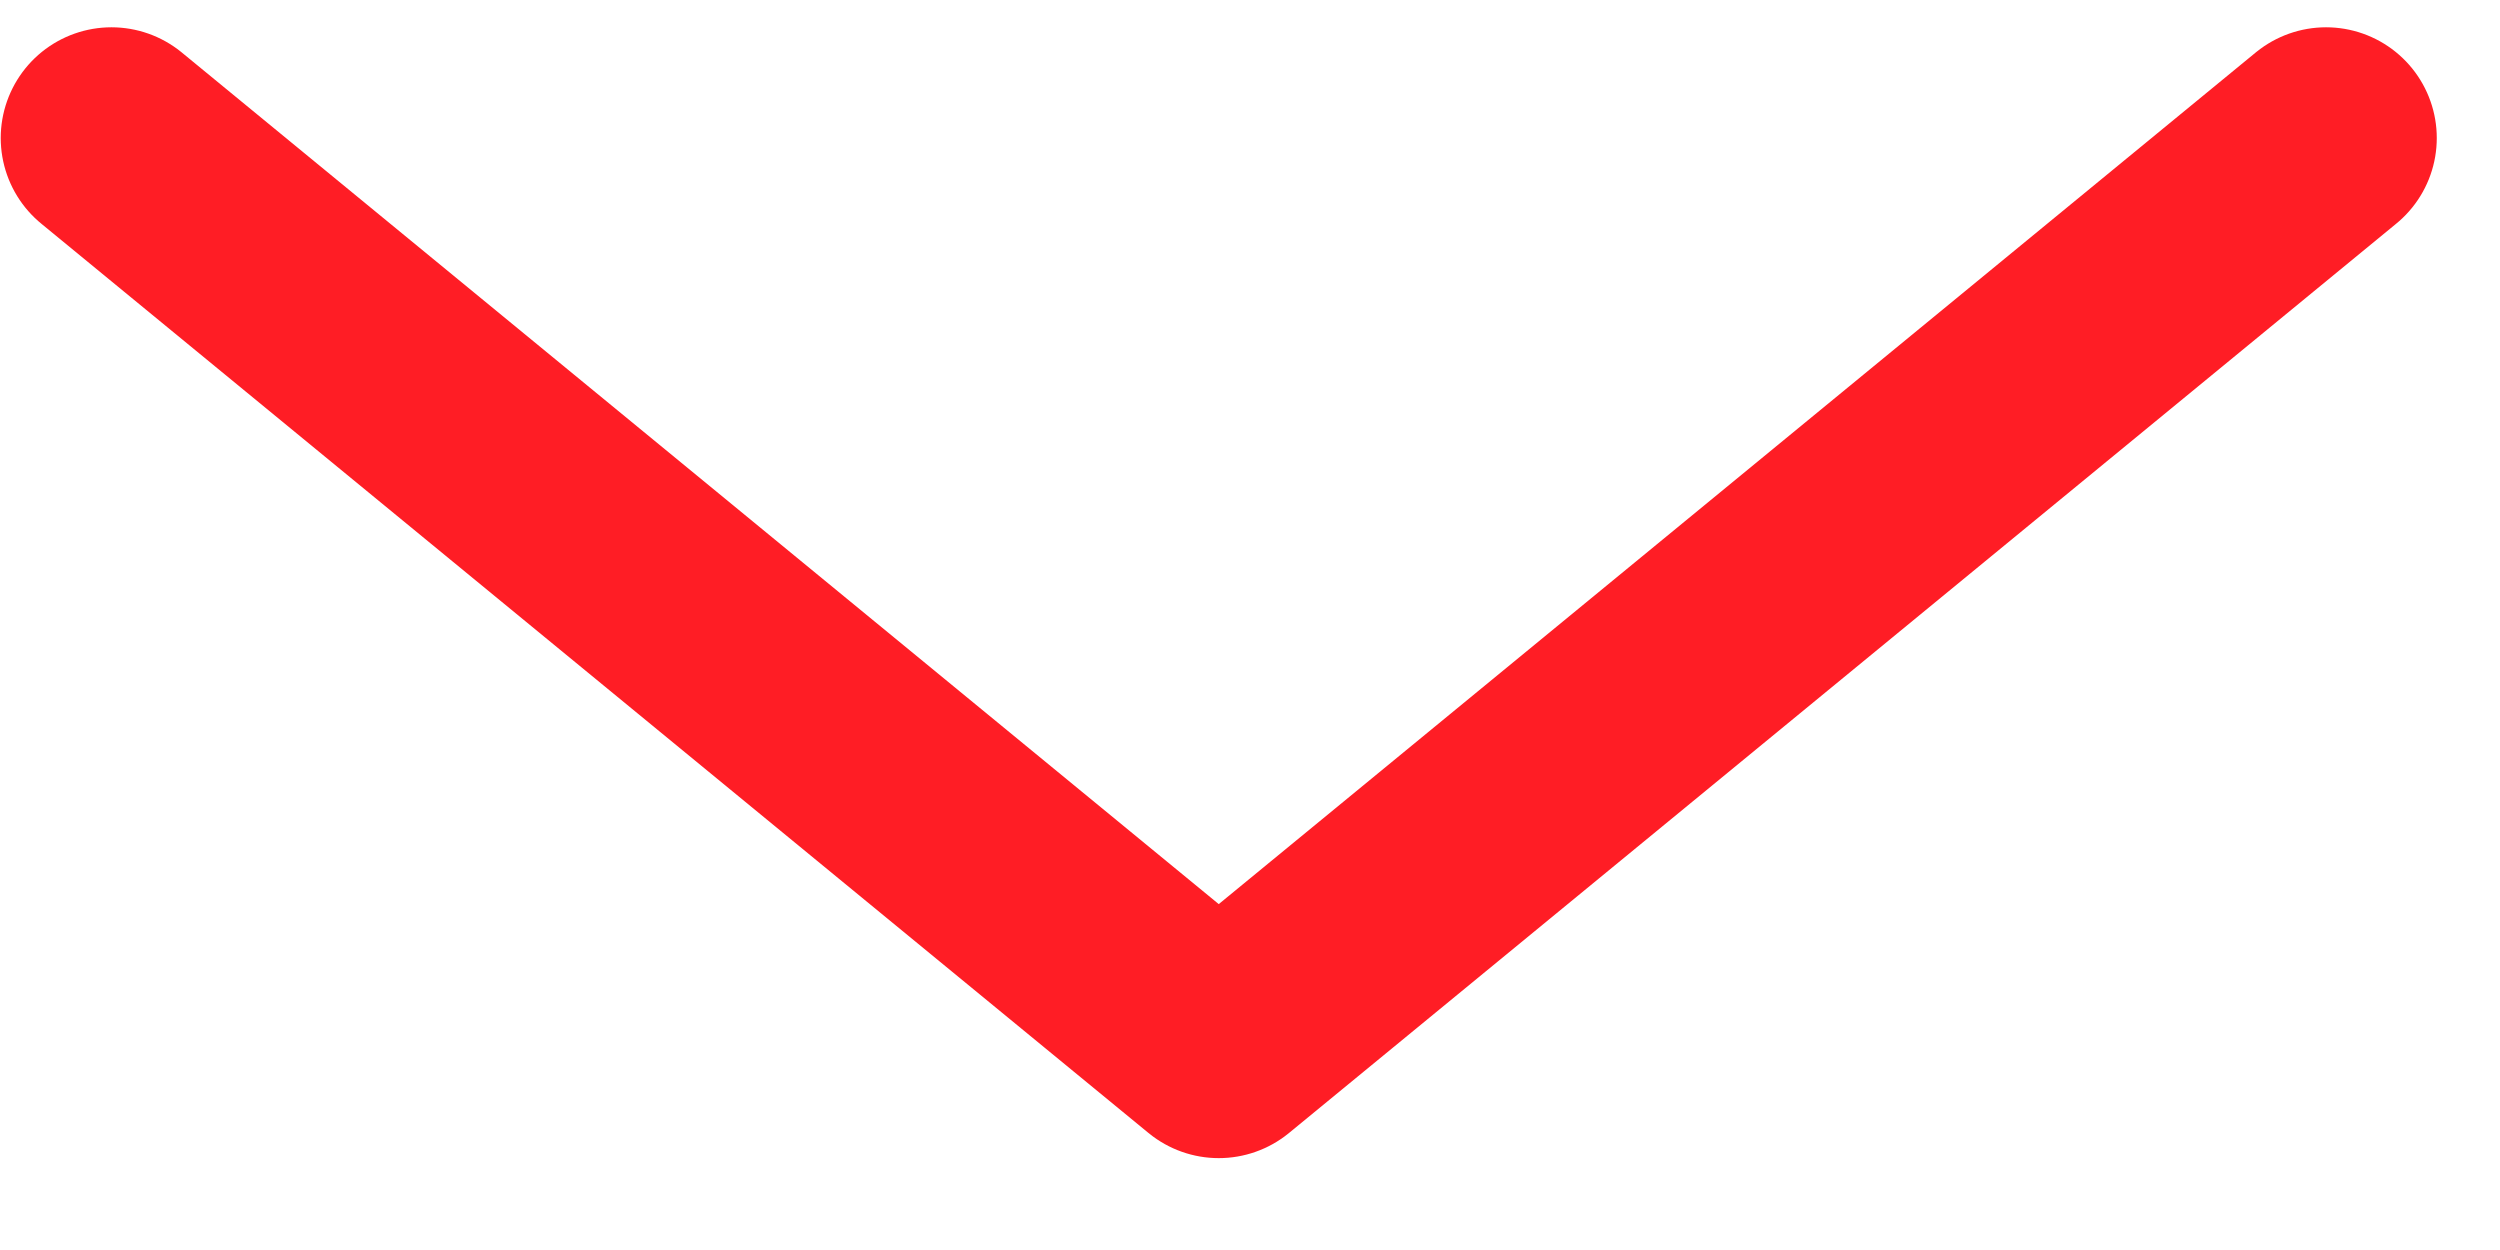
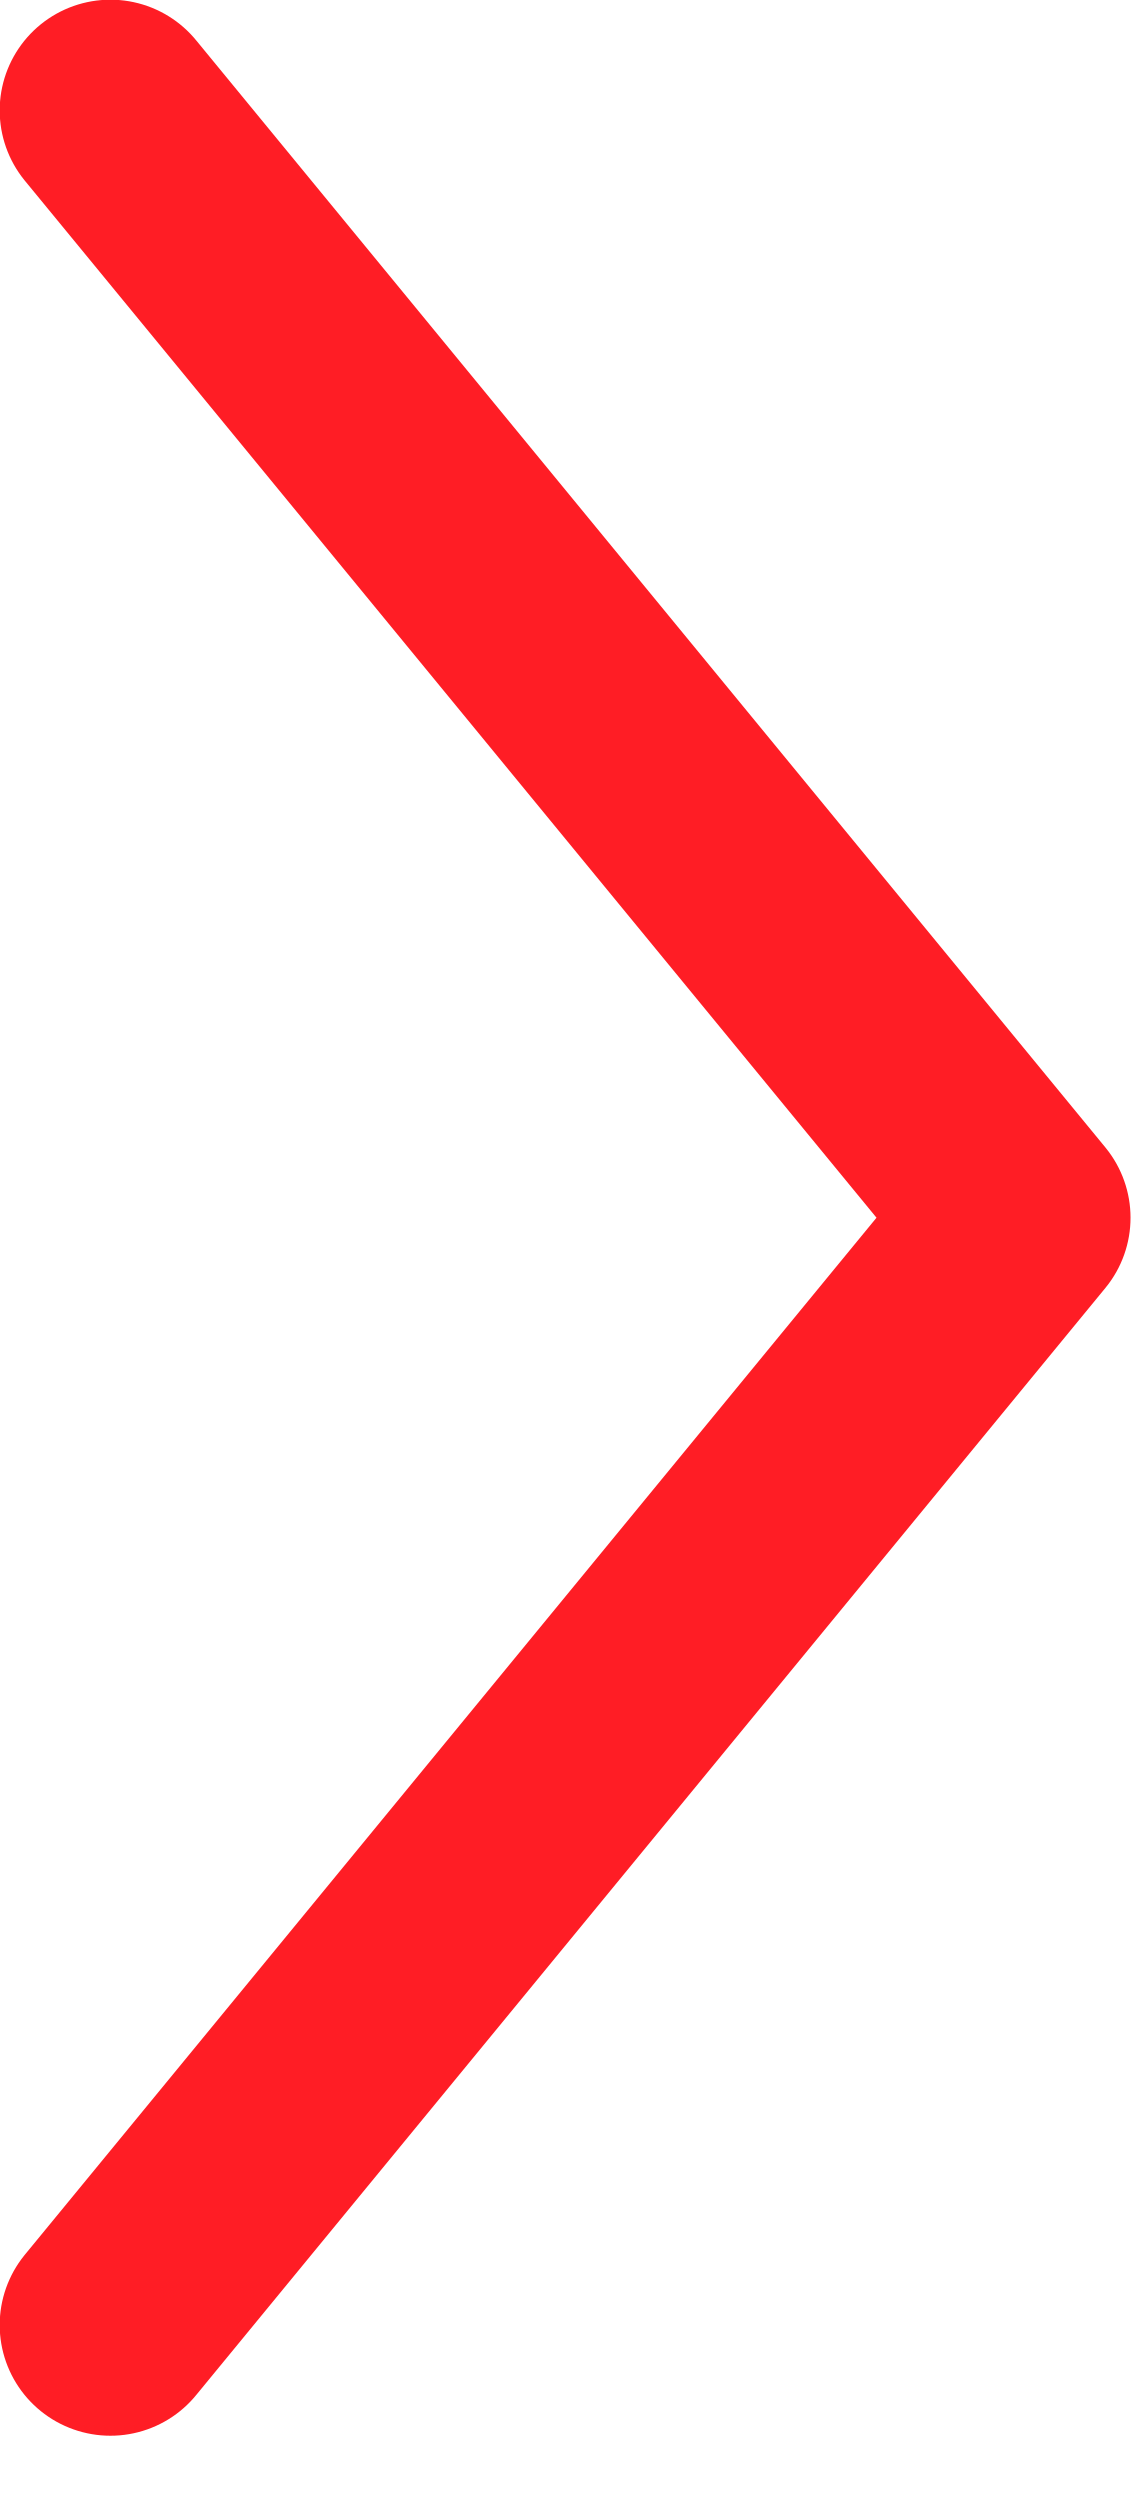
- <svg xmlns="http://www.w3.org/2000/svg" width="24" height="12" viewBox="0 0 24 12" fill="none">
-   <path d="M22.33 1.325L11.7 10.055L1.07 1.325" stroke="#FF1D25" stroke-width="2.126" stroke-miterlimit="10" stroke-linecap="round" stroke-linejoin="round" />
+ <svg xmlns="http://www.w3.org/2000/svg" width="11" height="24" viewBox="0 0 11 24" fill="none">
+   <path d="M1.06 1.06L9.79 11.69L1.06 22.32" stroke="#FF1D25" stroke-width="2.126" stroke-miterlimit="10" stroke-linecap="round" stroke-linejoin="round" />
</svg>
